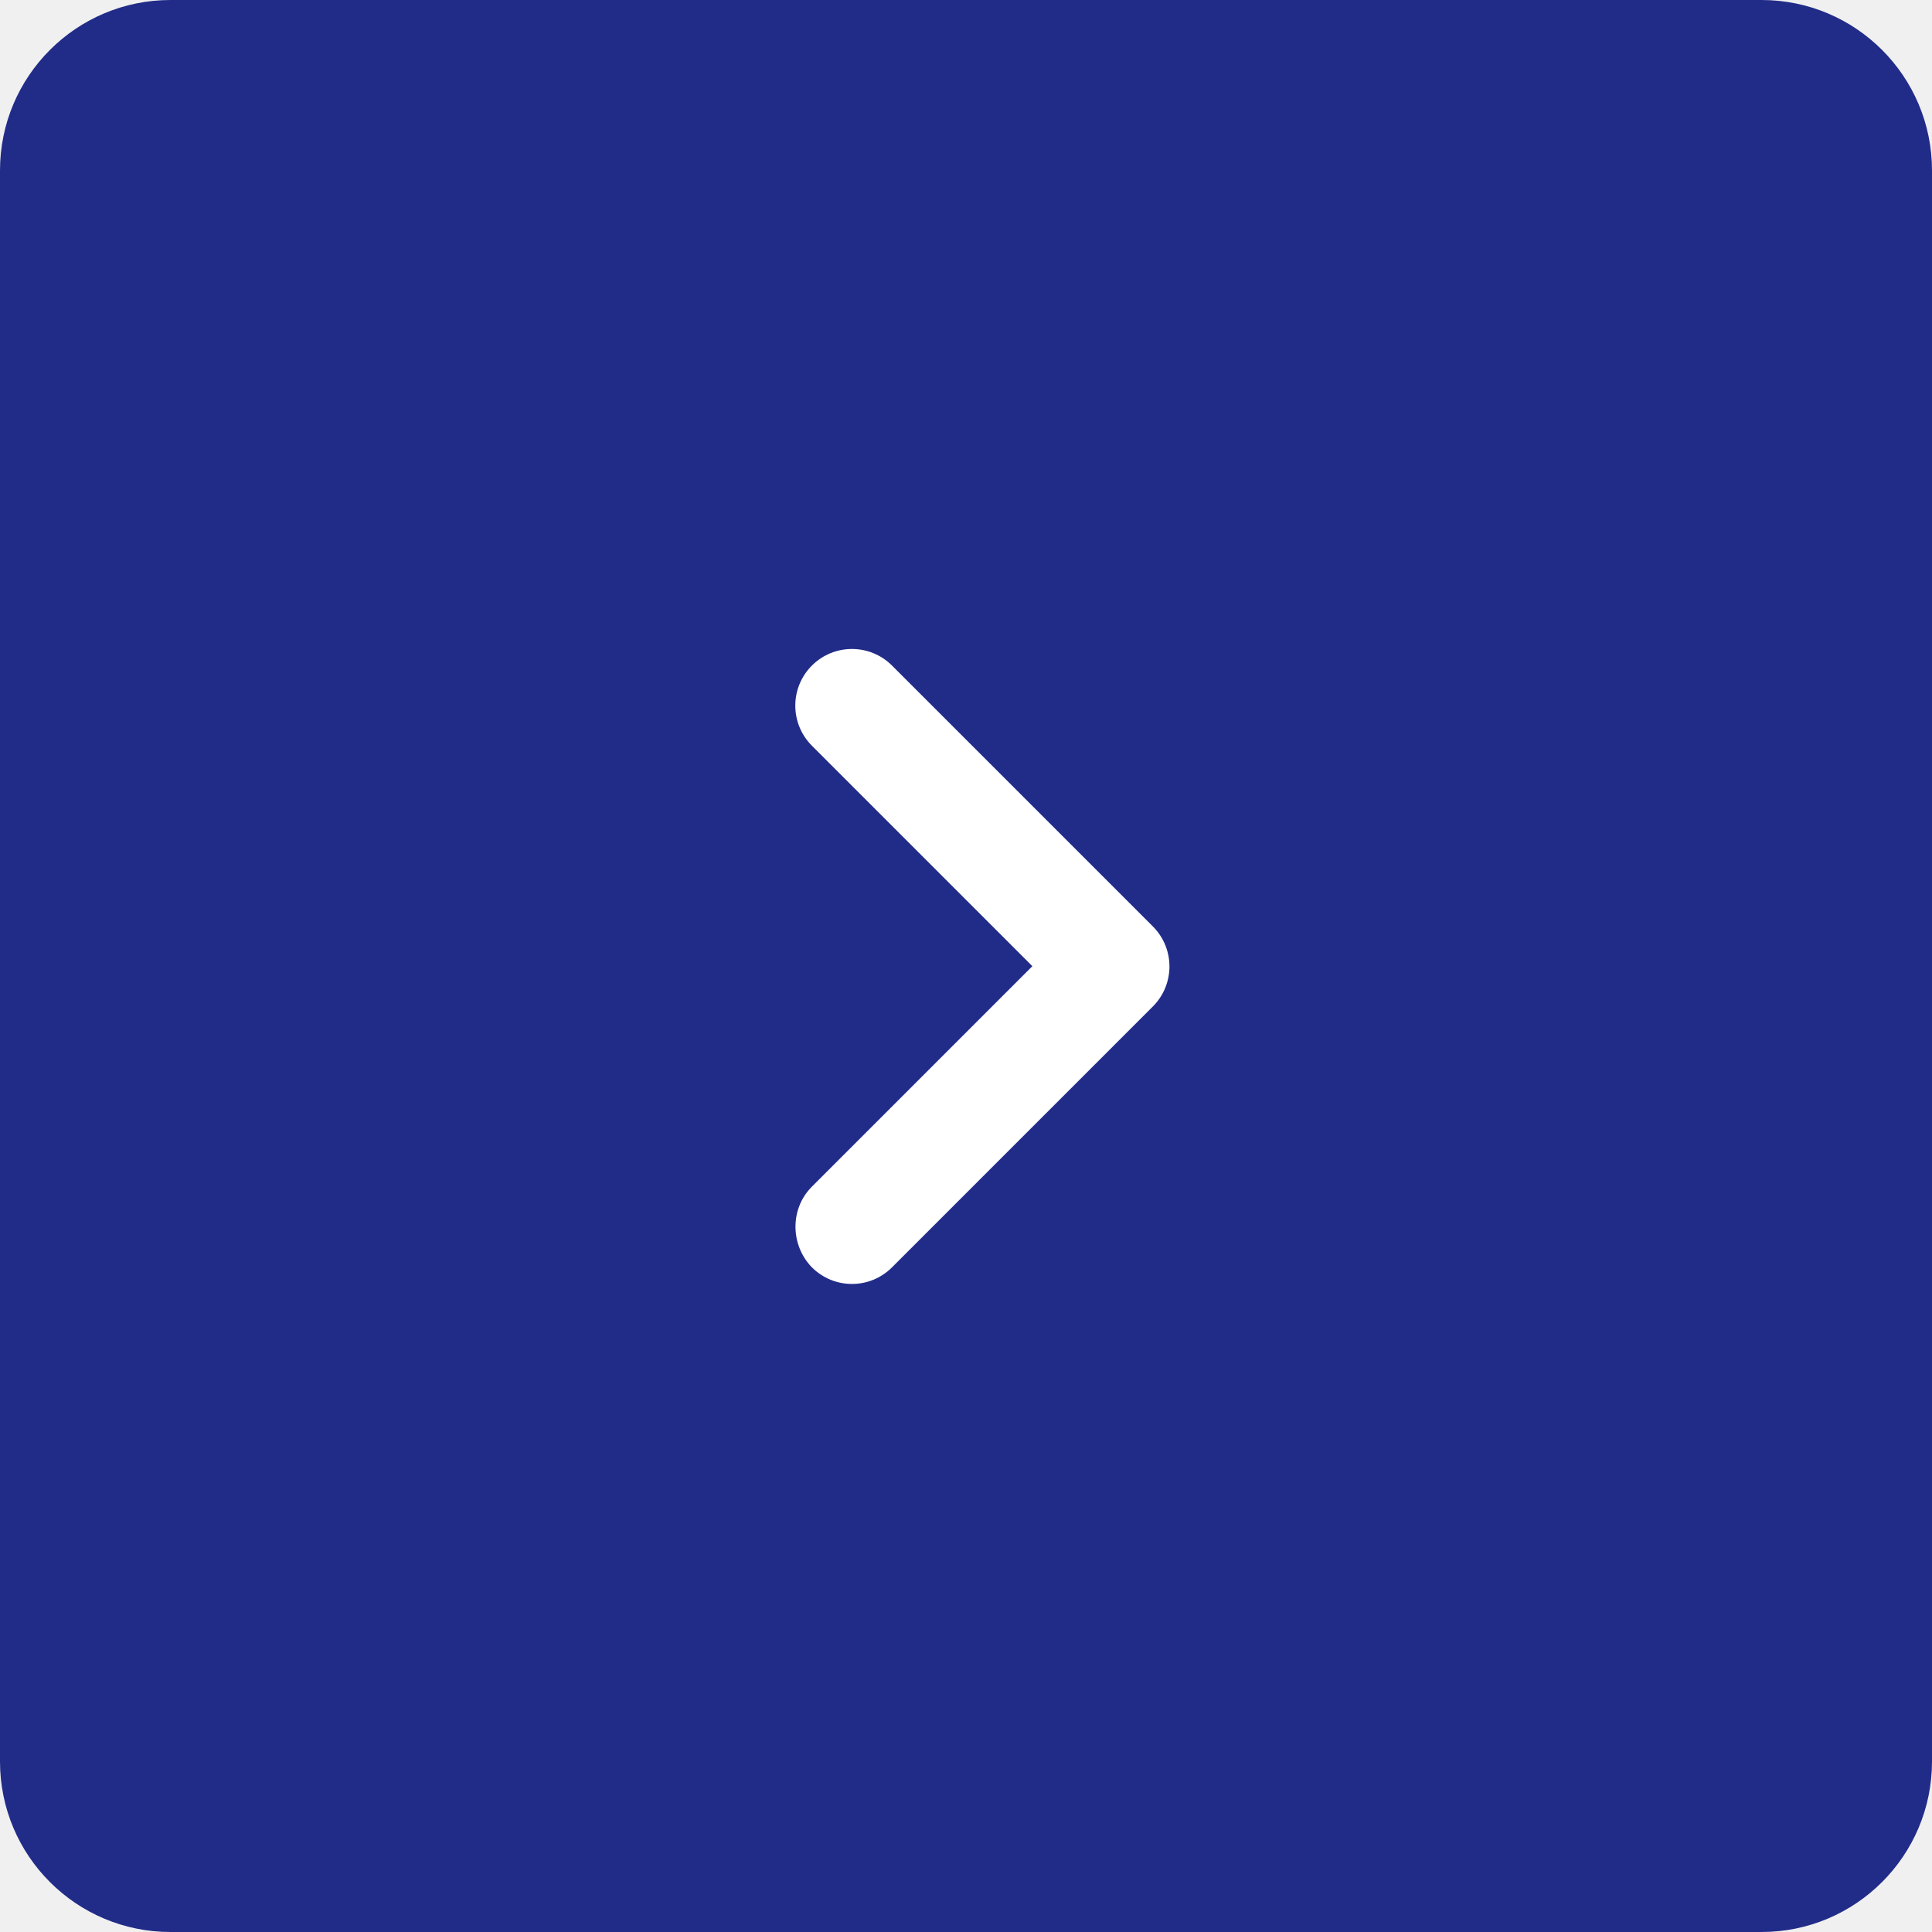
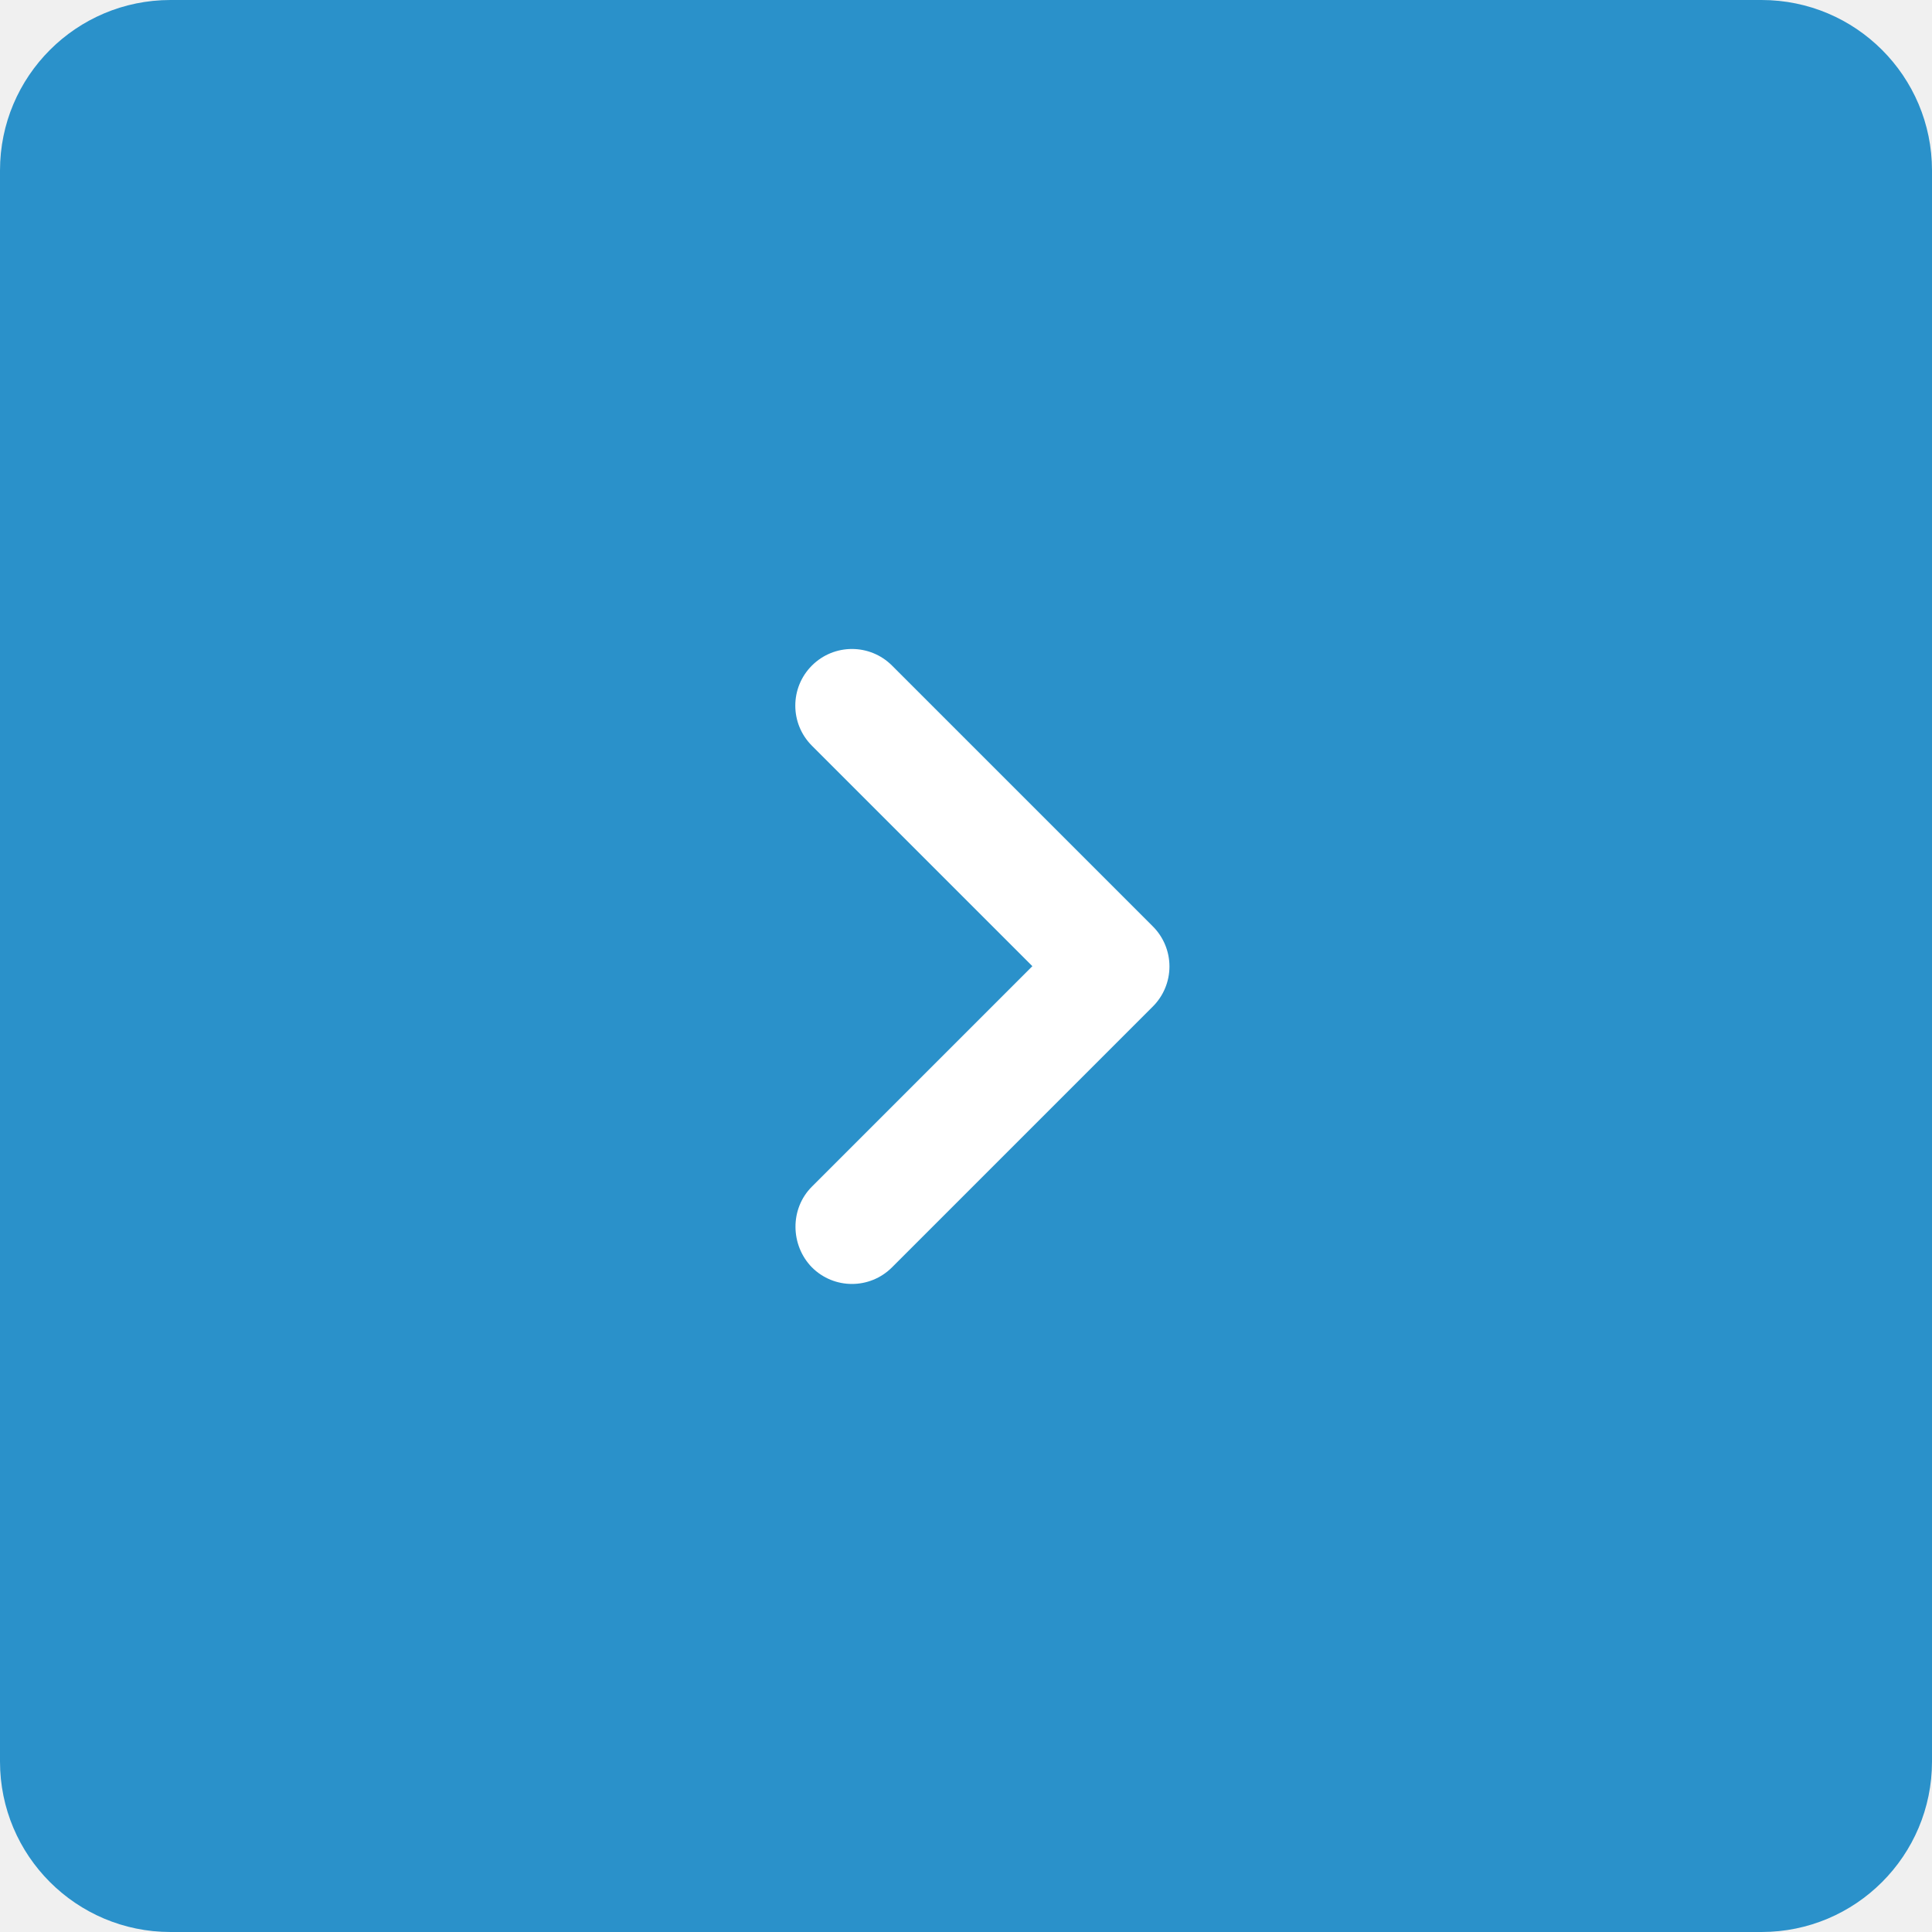
<svg xmlns="http://www.w3.org/2000/svg" width="34" height="34" viewBox="0 0 34 34">
  <g>
    <g>
-       <path fill="#212c89" d="M0 3a3 3 0 0 1 3-3h28a3 3 0 0 1 3 3v28a3 3 0 0 1-3 3H3a3 3 0 0 1-3-3z" />
+       <path fill="#2a91ca" d="M0 3a3 3 0 0 1 3-3h28a3 3 0 0 1 3 3v28a3 3 0 0 1-3 3H3a3 3 0 0 1-3-3z" />
    </g>
    <g>
      <g transform="matrix(-1 0 0 1 34 0)">
        <g>
          <g />
          <g>
            <path fill="#fff" d="M19.712 20.883l-3.88-3.88 3.88-3.88a.996.996 0 1 0-1.41-1.41l-4.59 4.59a.996.996 0 0 0 0 1.41l4.59 4.59c.39.39 1.02.39 1.41 0 .38-.39.39-1.03 0-1.42z" />
          </g>
        </g>
      </g>
    </g>
  </g>
</svg>
